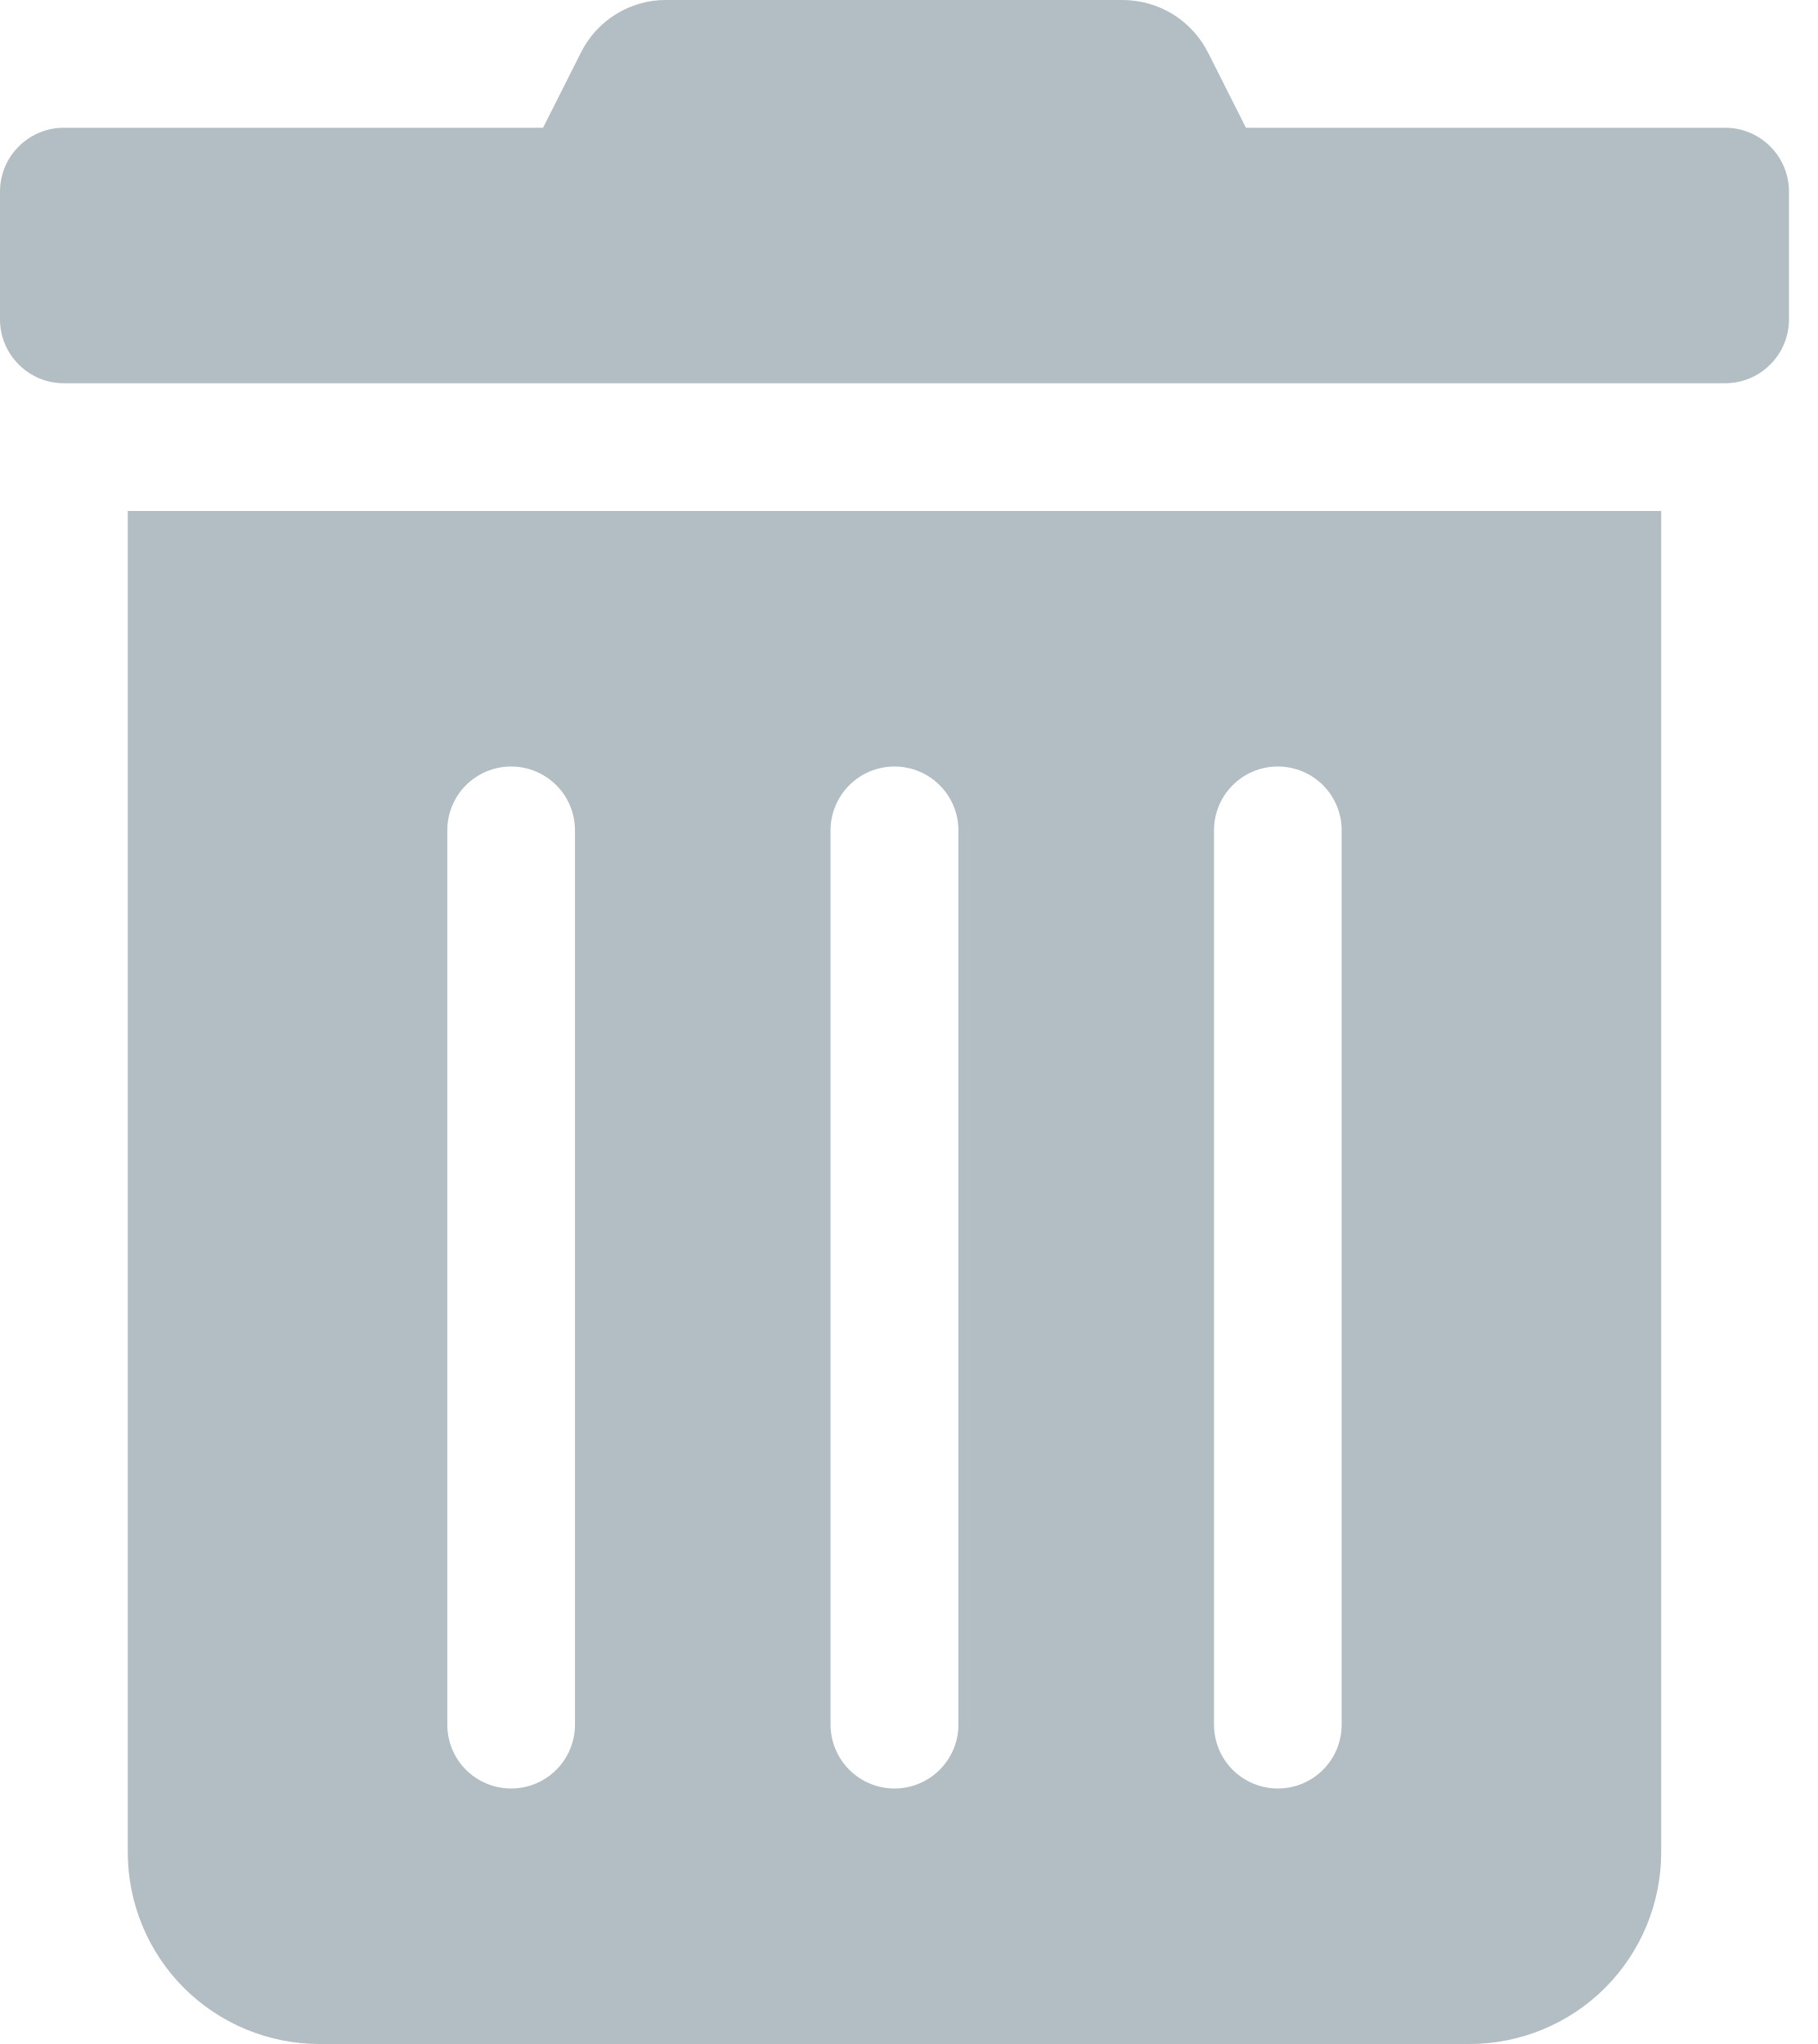
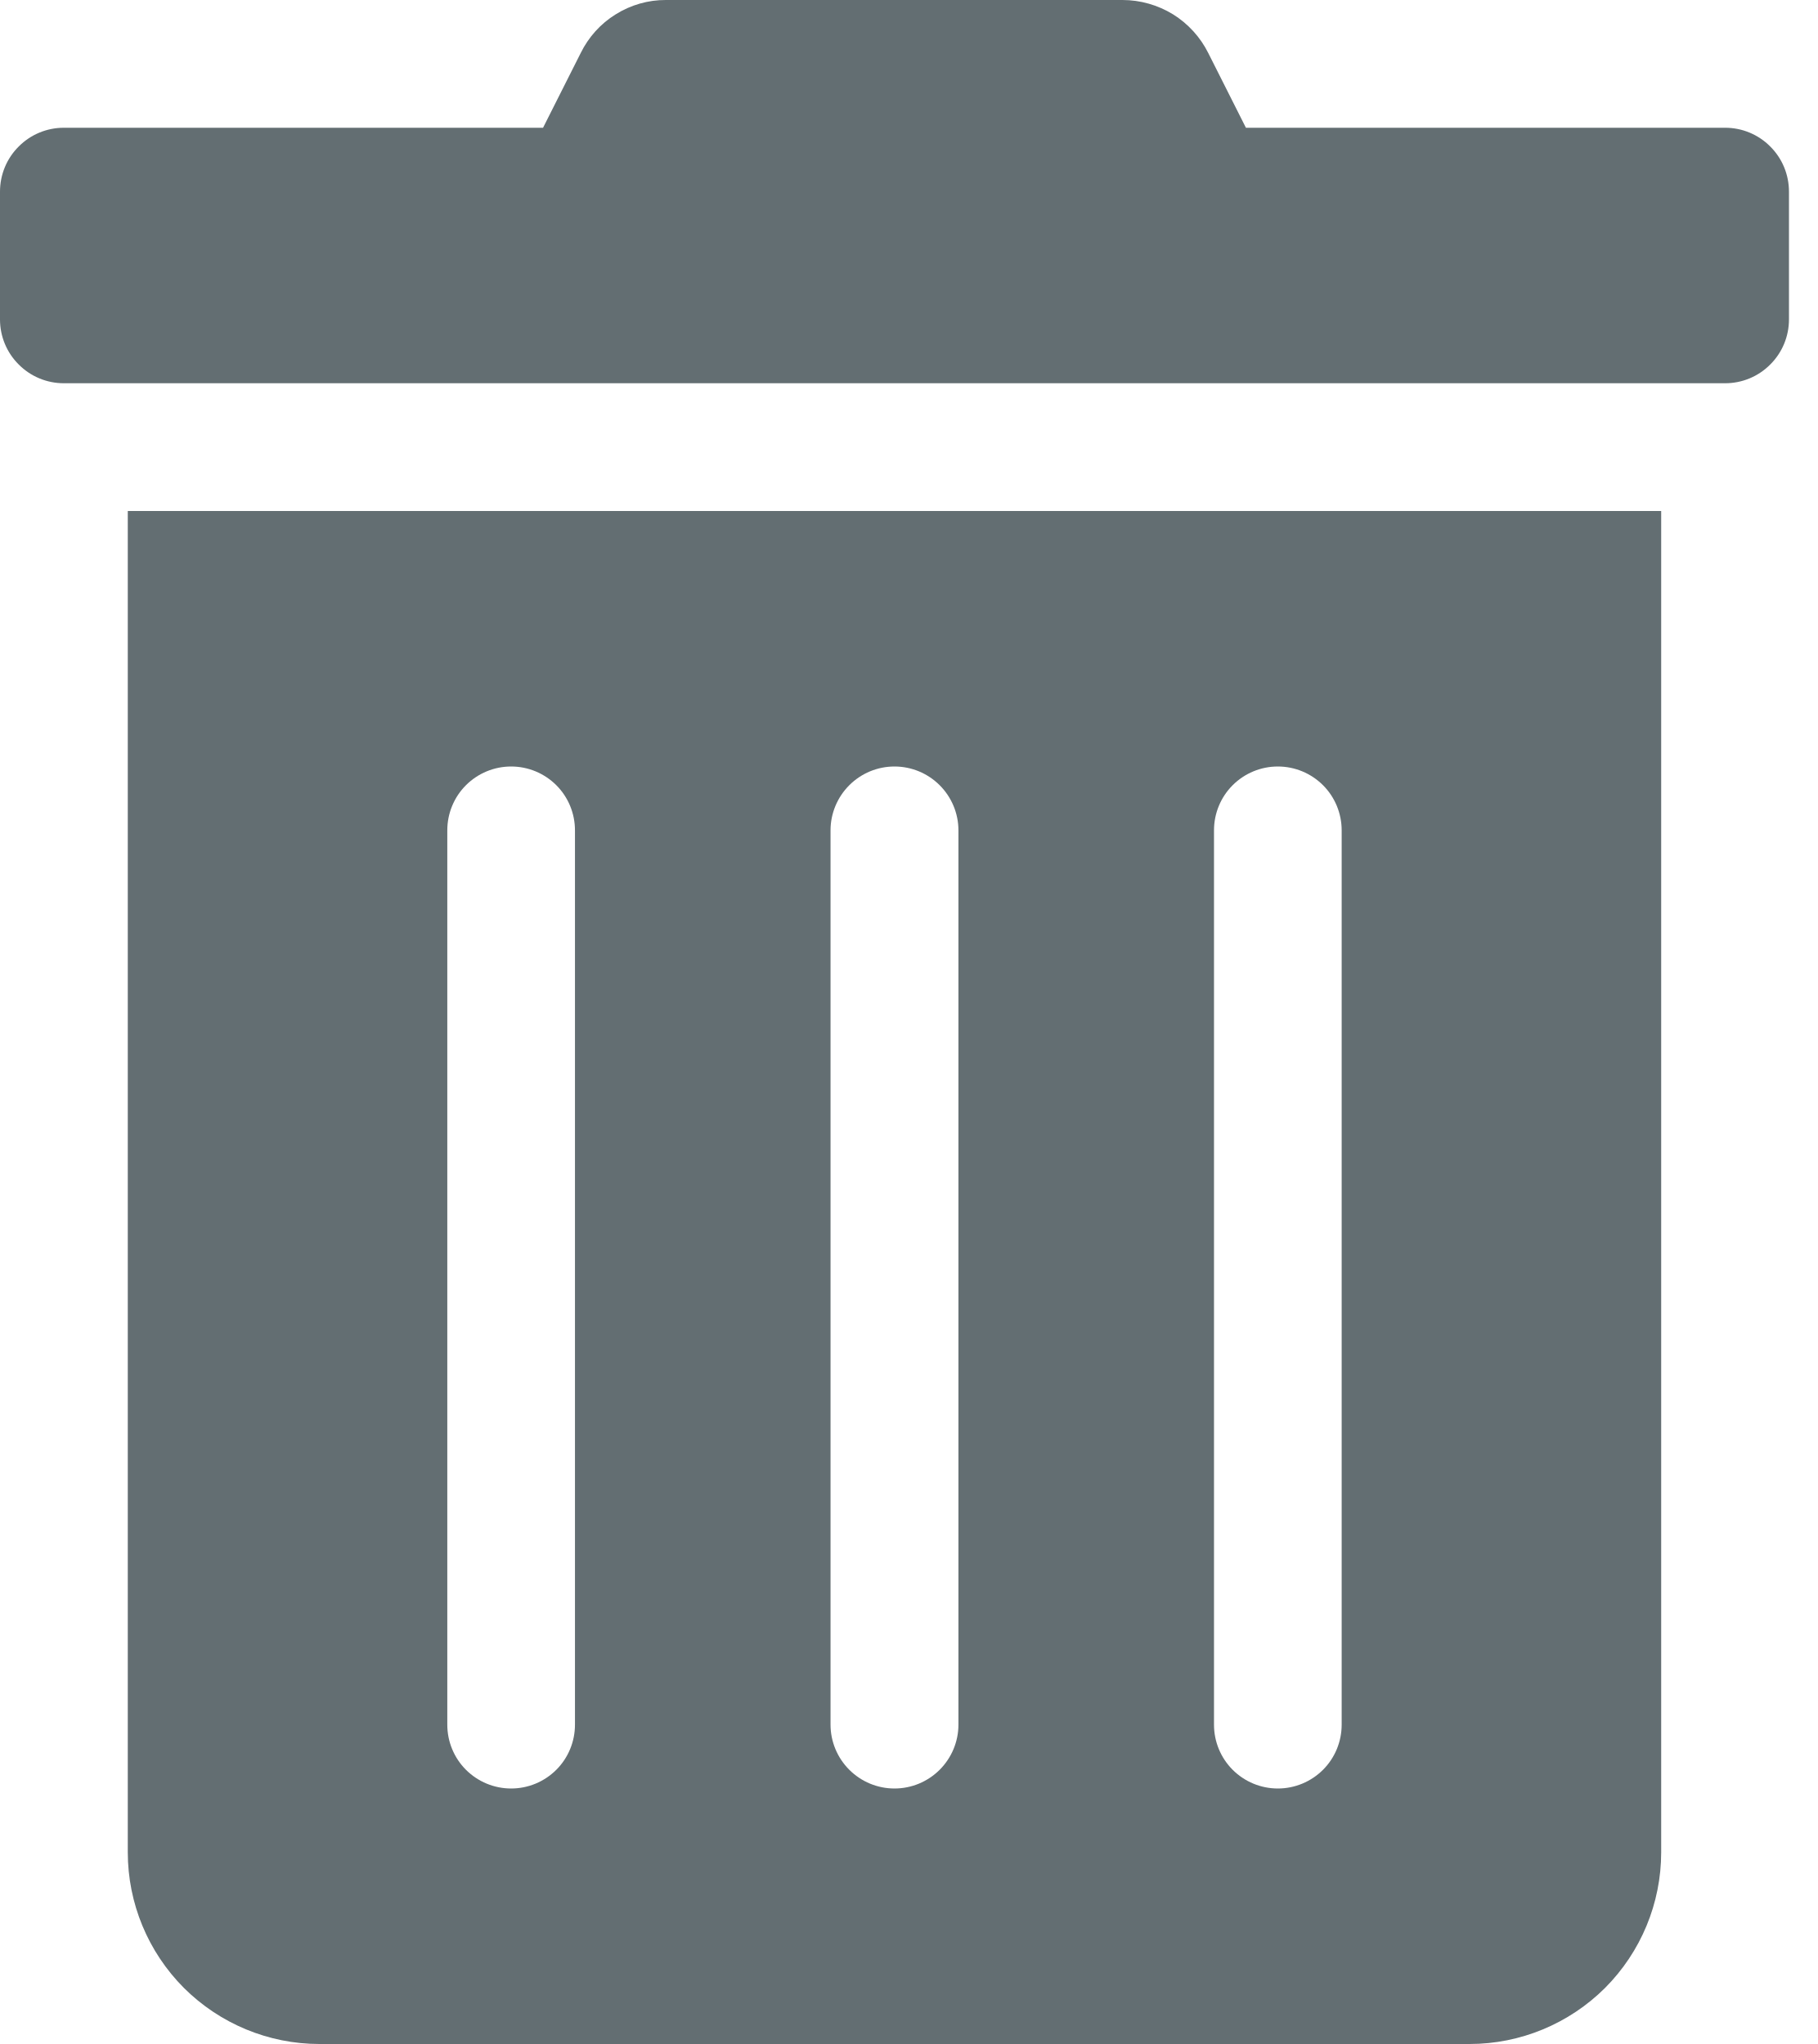
<svg xmlns="http://www.w3.org/2000/svg" width="16" height="18" viewBox="0 0 16 18" fill="none">
-   <path d="M1.125 16.312C1.125 16.76 1.303 17.189 1.619 17.506C1.936 17.822 2.365 18 2.812 18H12.938C13.385 18 13.814 17.822 14.131 17.506C14.447 17.189 14.625 16.76 14.625 16.312V4.5H1.125V16.312ZM10.688 7.312C10.688 7.163 10.747 7.02 10.852 6.915C10.958 6.809 11.101 6.75 11.25 6.75C11.399 6.75 11.542 6.809 11.648 6.915C11.753 7.02 11.812 7.163 11.812 7.312V15.188C11.812 15.337 11.753 15.48 11.648 15.585C11.542 15.691 11.399 15.75 11.25 15.75C11.101 15.75 10.958 15.691 10.852 15.585C10.747 15.48 10.688 15.337 10.688 15.188V7.312ZM7.312 7.312C7.312 7.163 7.372 7.02 7.477 6.915C7.583 6.809 7.726 6.75 7.875 6.75C8.024 6.75 8.167 6.809 8.273 6.915C8.378 7.02 8.438 7.163 8.438 7.312V15.188C8.438 15.337 8.378 15.48 8.273 15.585C8.167 15.691 8.024 15.75 7.875 15.75C7.726 15.75 7.583 15.691 7.477 15.585C7.372 15.48 7.312 15.337 7.312 15.188V7.312ZM3.938 7.312C3.938 7.163 3.997 7.02 4.102 6.915C4.208 6.809 4.351 6.75 4.5 6.75C4.649 6.75 4.792 6.809 4.898 6.915C5.003 7.02 5.062 7.163 5.062 7.312V15.188C5.062 15.337 5.003 15.48 4.898 15.585C4.792 15.691 4.649 15.75 4.5 15.75C4.351 15.75 4.208 15.691 4.102 15.585C3.997 15.48 3.938 15.337 3.938 15.188V7.312ZM15.188 1.125H10.969L10.638 0.468C10.568 0.327 10.46 0.209 10.327 0.126C10.193 0.044 10.039 -0 9.882 6.16384e-06H5.864C5.707 -0.001 5.554 0.043 5.421 0.126C5.288 0.208 5.181 0.327 5.112 0.468L4.781 1.125H0.562C0.413 1.125 0.27 1.184 0.165 1.29C0.059 1.395 0 1.538 0 1.688L0 2.813C0 2.962 0.059 3.105 0.165 3.21C0.27 3.316 0.413 3.375 0.562 3.375H15.188C15.337 3.375 15.48 3.316 15.585 3.21C15.691 3.105 15.75 2.962 15.75 2.813V1.688C15.75 1.538 15.691 1.395 15.585 1.29C15.48 1.184 15.337 1.125 15.188 1.125V1.125Z" fill="#B2BEC3" />
+   <path d="M1.125 16.312C1.125 16.76 1.303 17.189 1.619 17.506C1.936 17.822 2.365 18 2.812 18H12.938C13.385 18 13.814 17.822 14.131 17.506C14.447 17.189 14.625 16.76 14.625 16.312V4.5H1.125V16.312ZM10.688 7.312C10.688 7.163 10.747 7.02 10.852 6.915C10.958 6.809 11.101 6.75 11.25 6.75C11.399 6.75 11.542 6.809 11.648 6.915C11.753 7.02 11.812 7.163 11.812 7.312V15.188C11.812 15.337 11.753 15.48 11.648 15.585C11.542 15.691 11.399 15.75 11.25 15.75C11.101 15.75 10.958 15.691 10.852 15.585C10.747 15.48 10.688 15.337 10.688 15.188V7.312ZM7.312 7.312C7.312 7.163 7.372 7.02 7.477 6.915C7.583 6.809 7.726 6.75 7.875 6.75C8.024 6.75 8.167 6.809 8.273 6.915C8.378 7.02 8.438 7.163 8.438 7.312V15.188C8.438 15.337 8.378 15.48 8.273 15.585C8.167 15.691 8.024 15.75 7.875 15.75C7.726 15.75 7.583 15.691 7.477 15.585C7.372 15.48 7.312 15.337 7.312 15.188V7.312ZM3.938 7.312C3.938 7.163 3.997 7.02 4.102 6.915C4.208 6.809 4.351 6.75 4.5 6.75C4.649 6.75 4.792 6.809 4.898 6.915C5.003 7.02 5.062 7.163 5.062 7.312V15.188C5.062 15.337 5.003 15.48 4.898 15.585C4.792 15.691 4.649 15.75 4.5 15.75C4.351 15.75 4.208 15.691 4.102 15.585C3.997 15.48 3.938 15.337 3.938 15.188V7.312ZM15.188 1.125H10.969L10.638 0.468C10.568 0.327 10.46 0.209 10.327 0.126C10.193 0.044 10.039 -0 9.882 6.16384e-06H5.864C5.707 -0.001 5.554 0.043 5.421 0.126C5.288 0.208 5.181 0.327 5.112 0.468L4.781 1.125H0.562C0.413 1.125 0.27 1.184 0.165 1.29C0.059 1.395 0 1.538 0 1.688L0 2.813C0 2.962 0.059 3.105 0.165 3.21C0.27 3.316 0.413 3.375 0.562 3.375H15.188C15.337 3.375 15.48 3.316 15.585 3.21C15.691 3.105 15.75 2.962 15.75 2.813V1.688C15.75 1.538 15.691 1.395 15.585 1.29C15.48 1.184 15.337 1.125 15.188 1.125V1.125Z" fill="#636e72" />
</svg>
